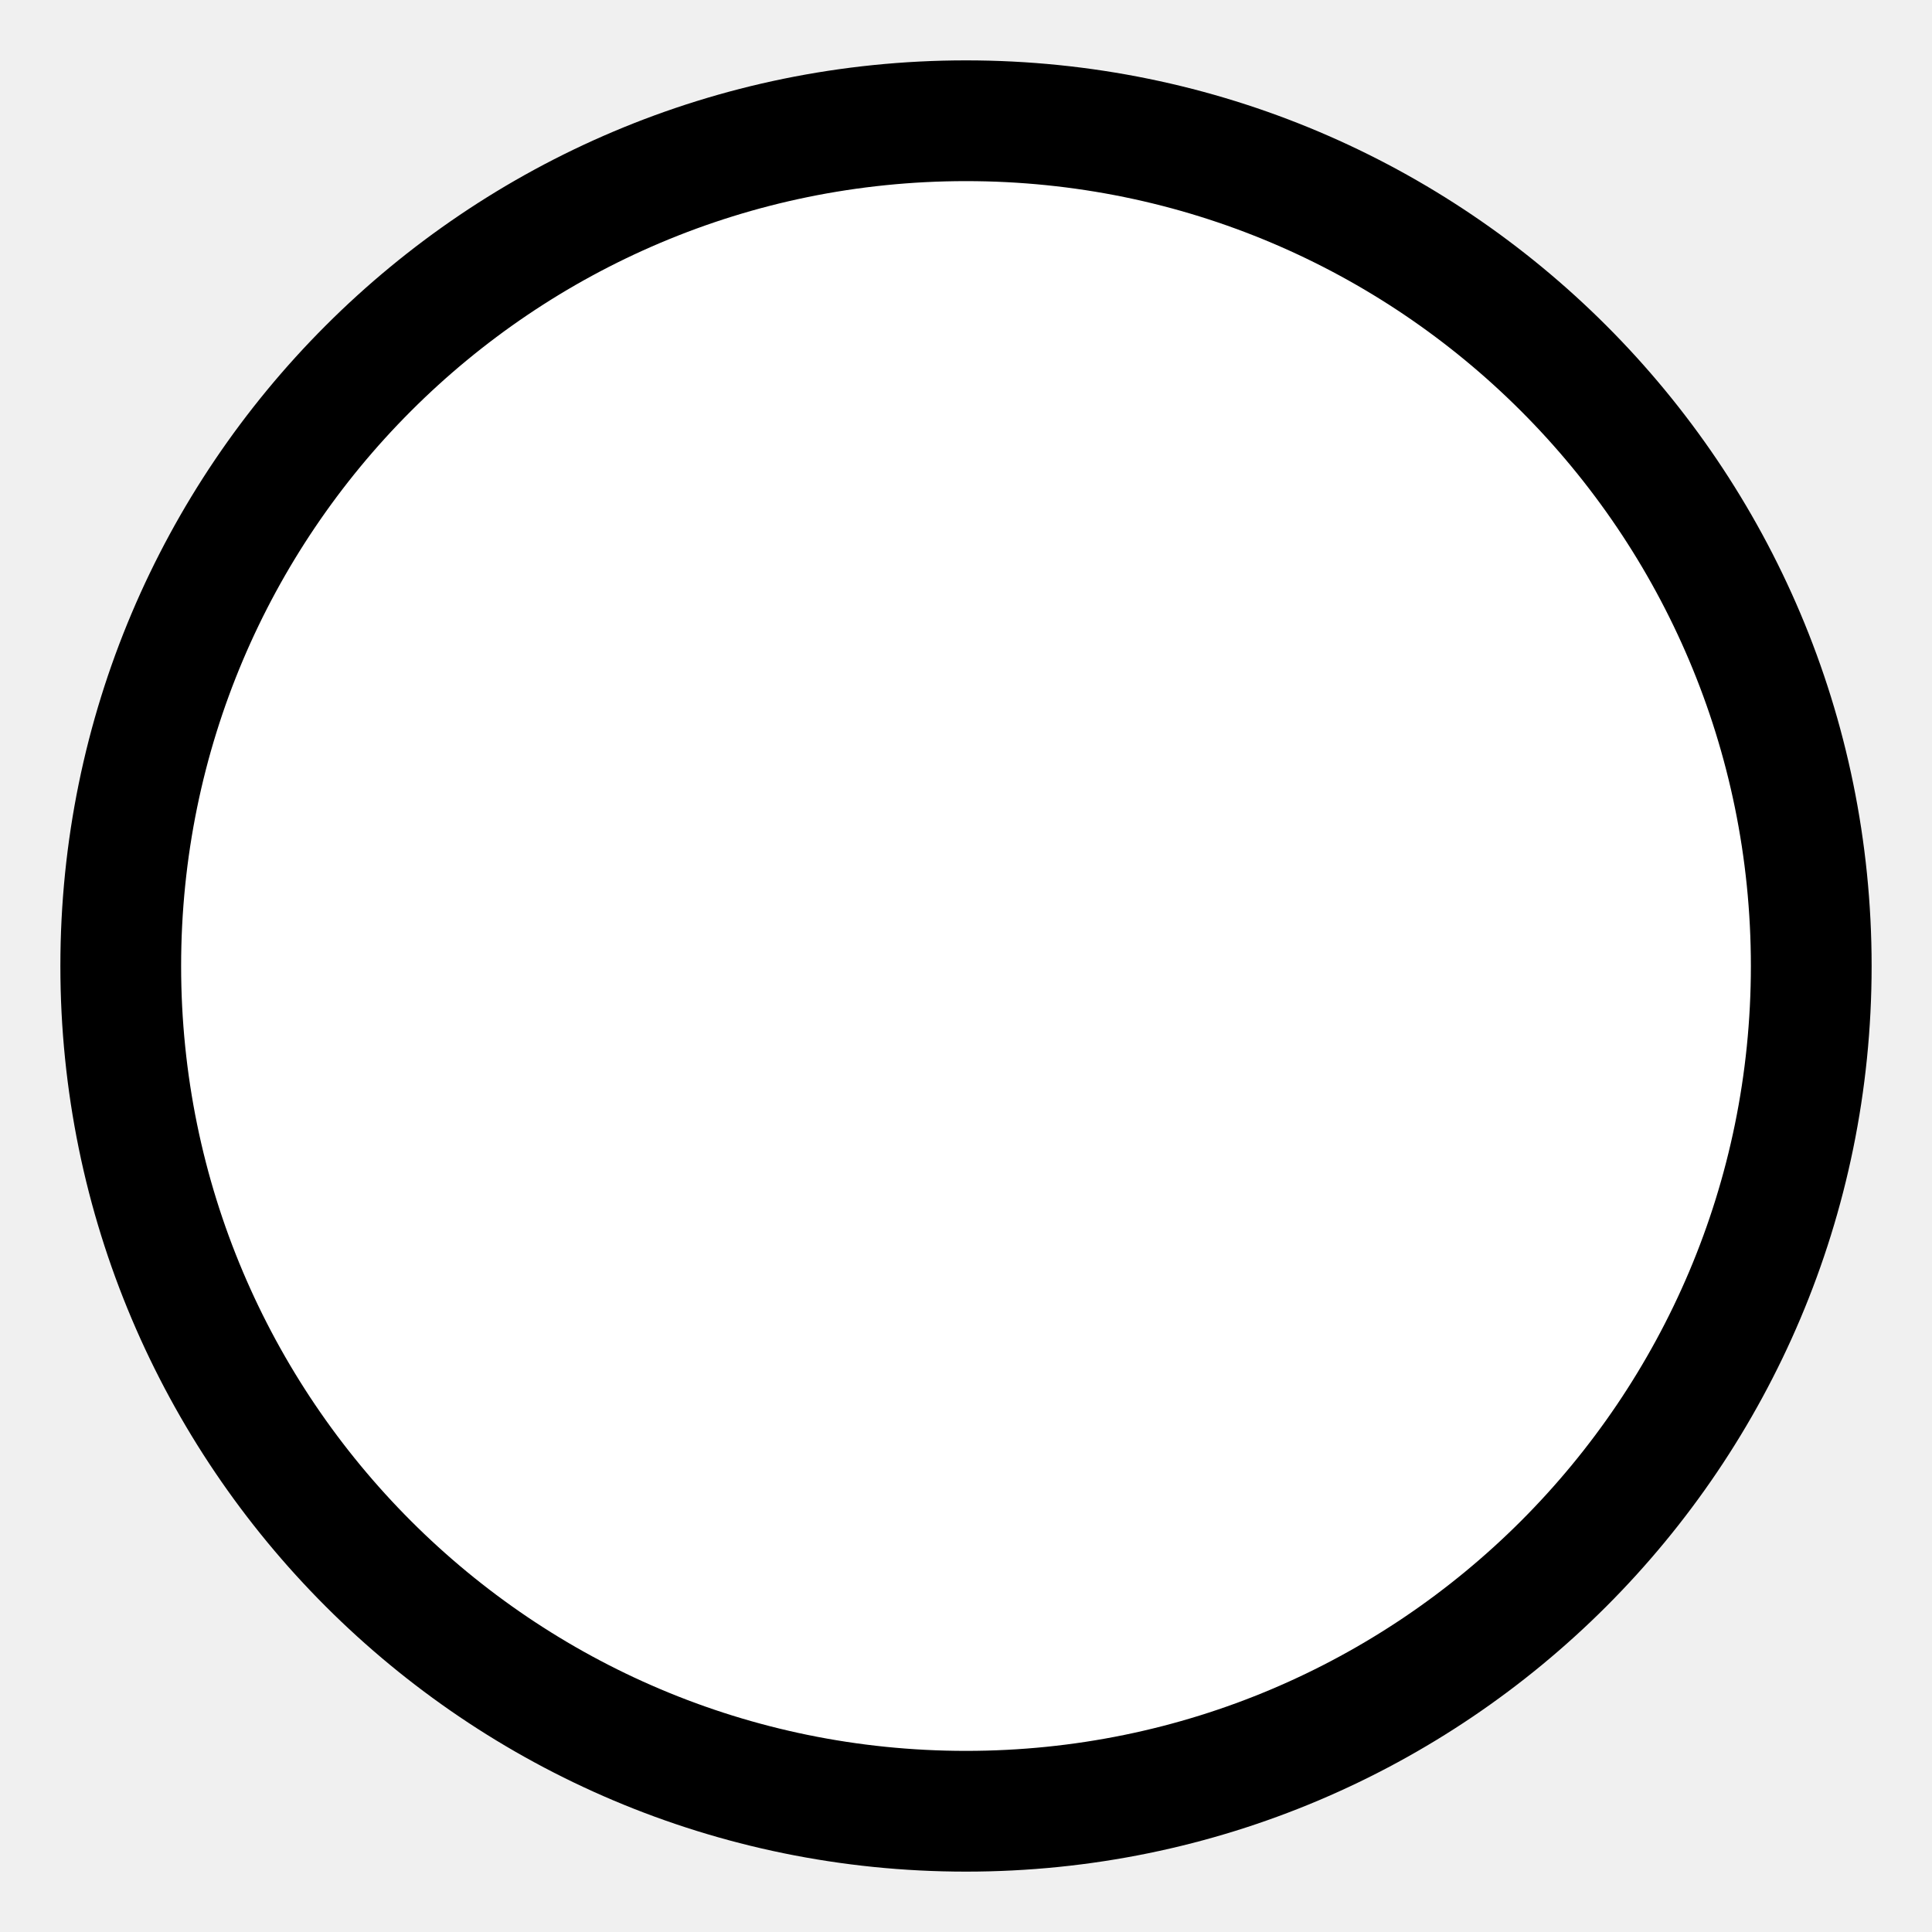
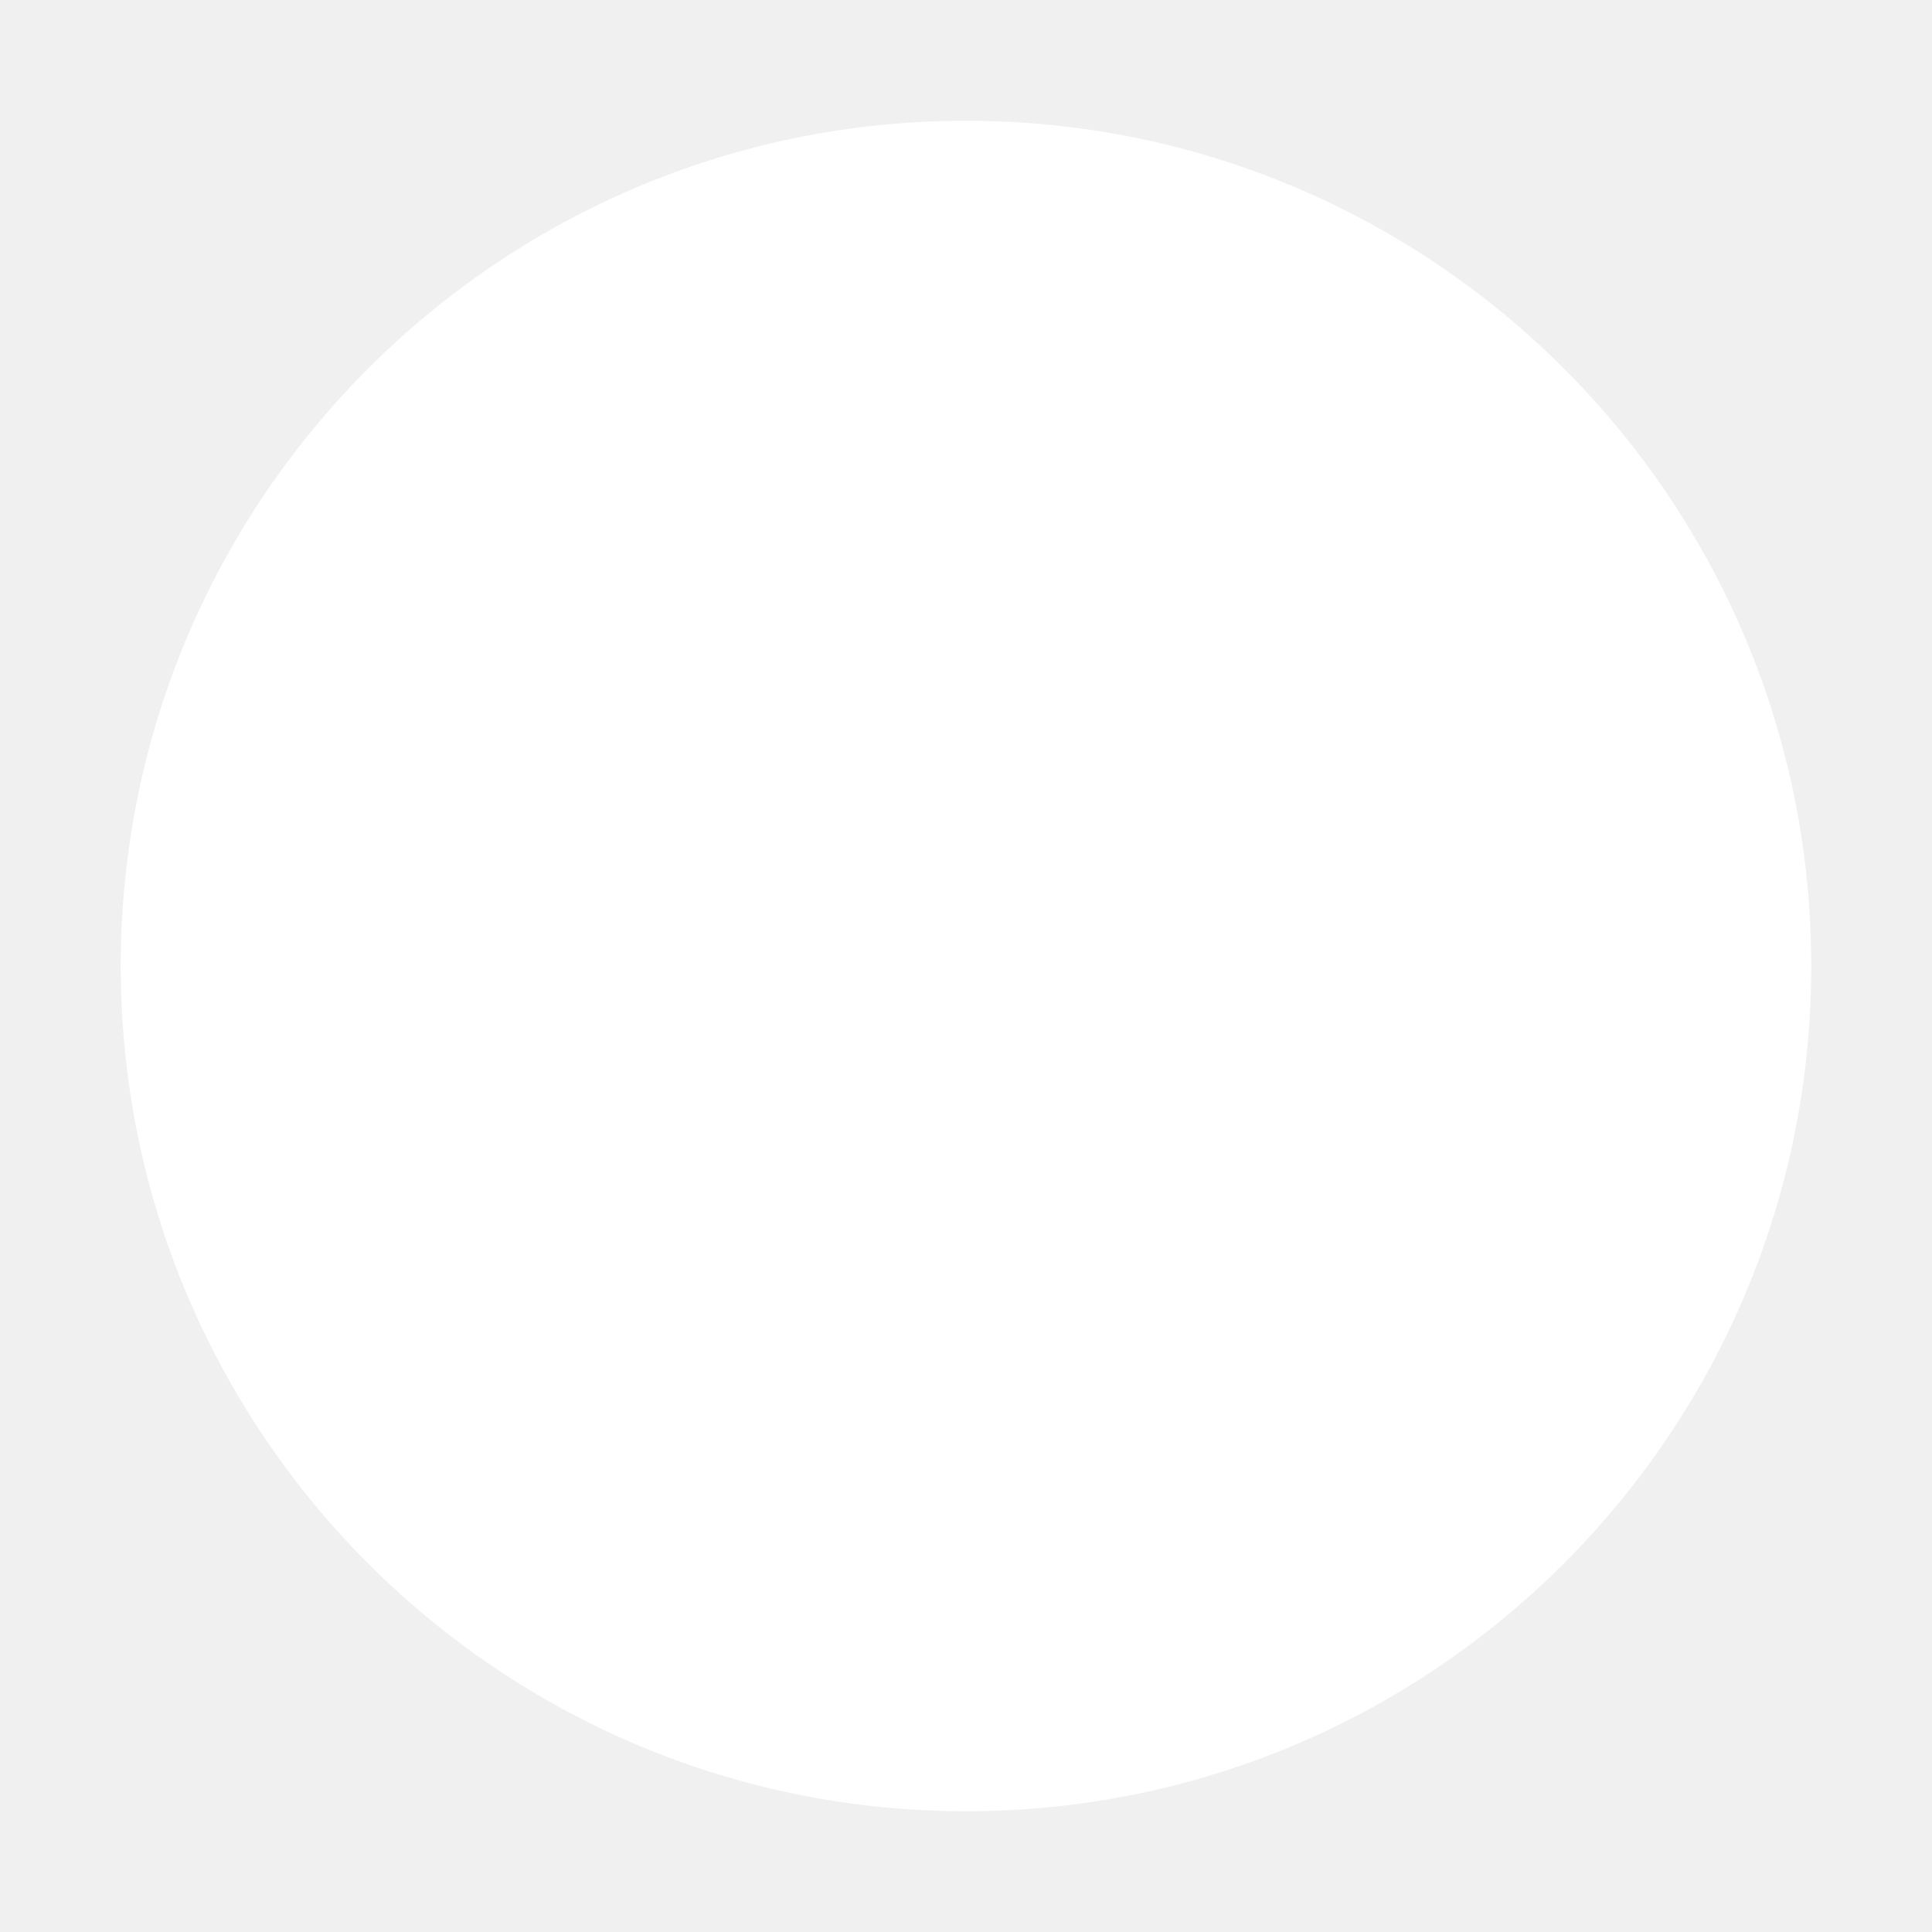
<svg xmlns="http://www.w3.org/2000/svg" viewBox="0 0 64 64">
-   <circle cx="32" cy="32" r="28" fill="#ffffff" stroke="#000" stroke-width="4" />
+   <circle cx="32" cy="32" r="28" fill="#ffffff" />
  <circle cx="22" cy="22" r="8" fill="#ffffff" fill-opacity="0.6" />
  <circle cx="18" cy="18" r="3" fill="#ffffff" fill-opacity="0.6" />
</svg>
